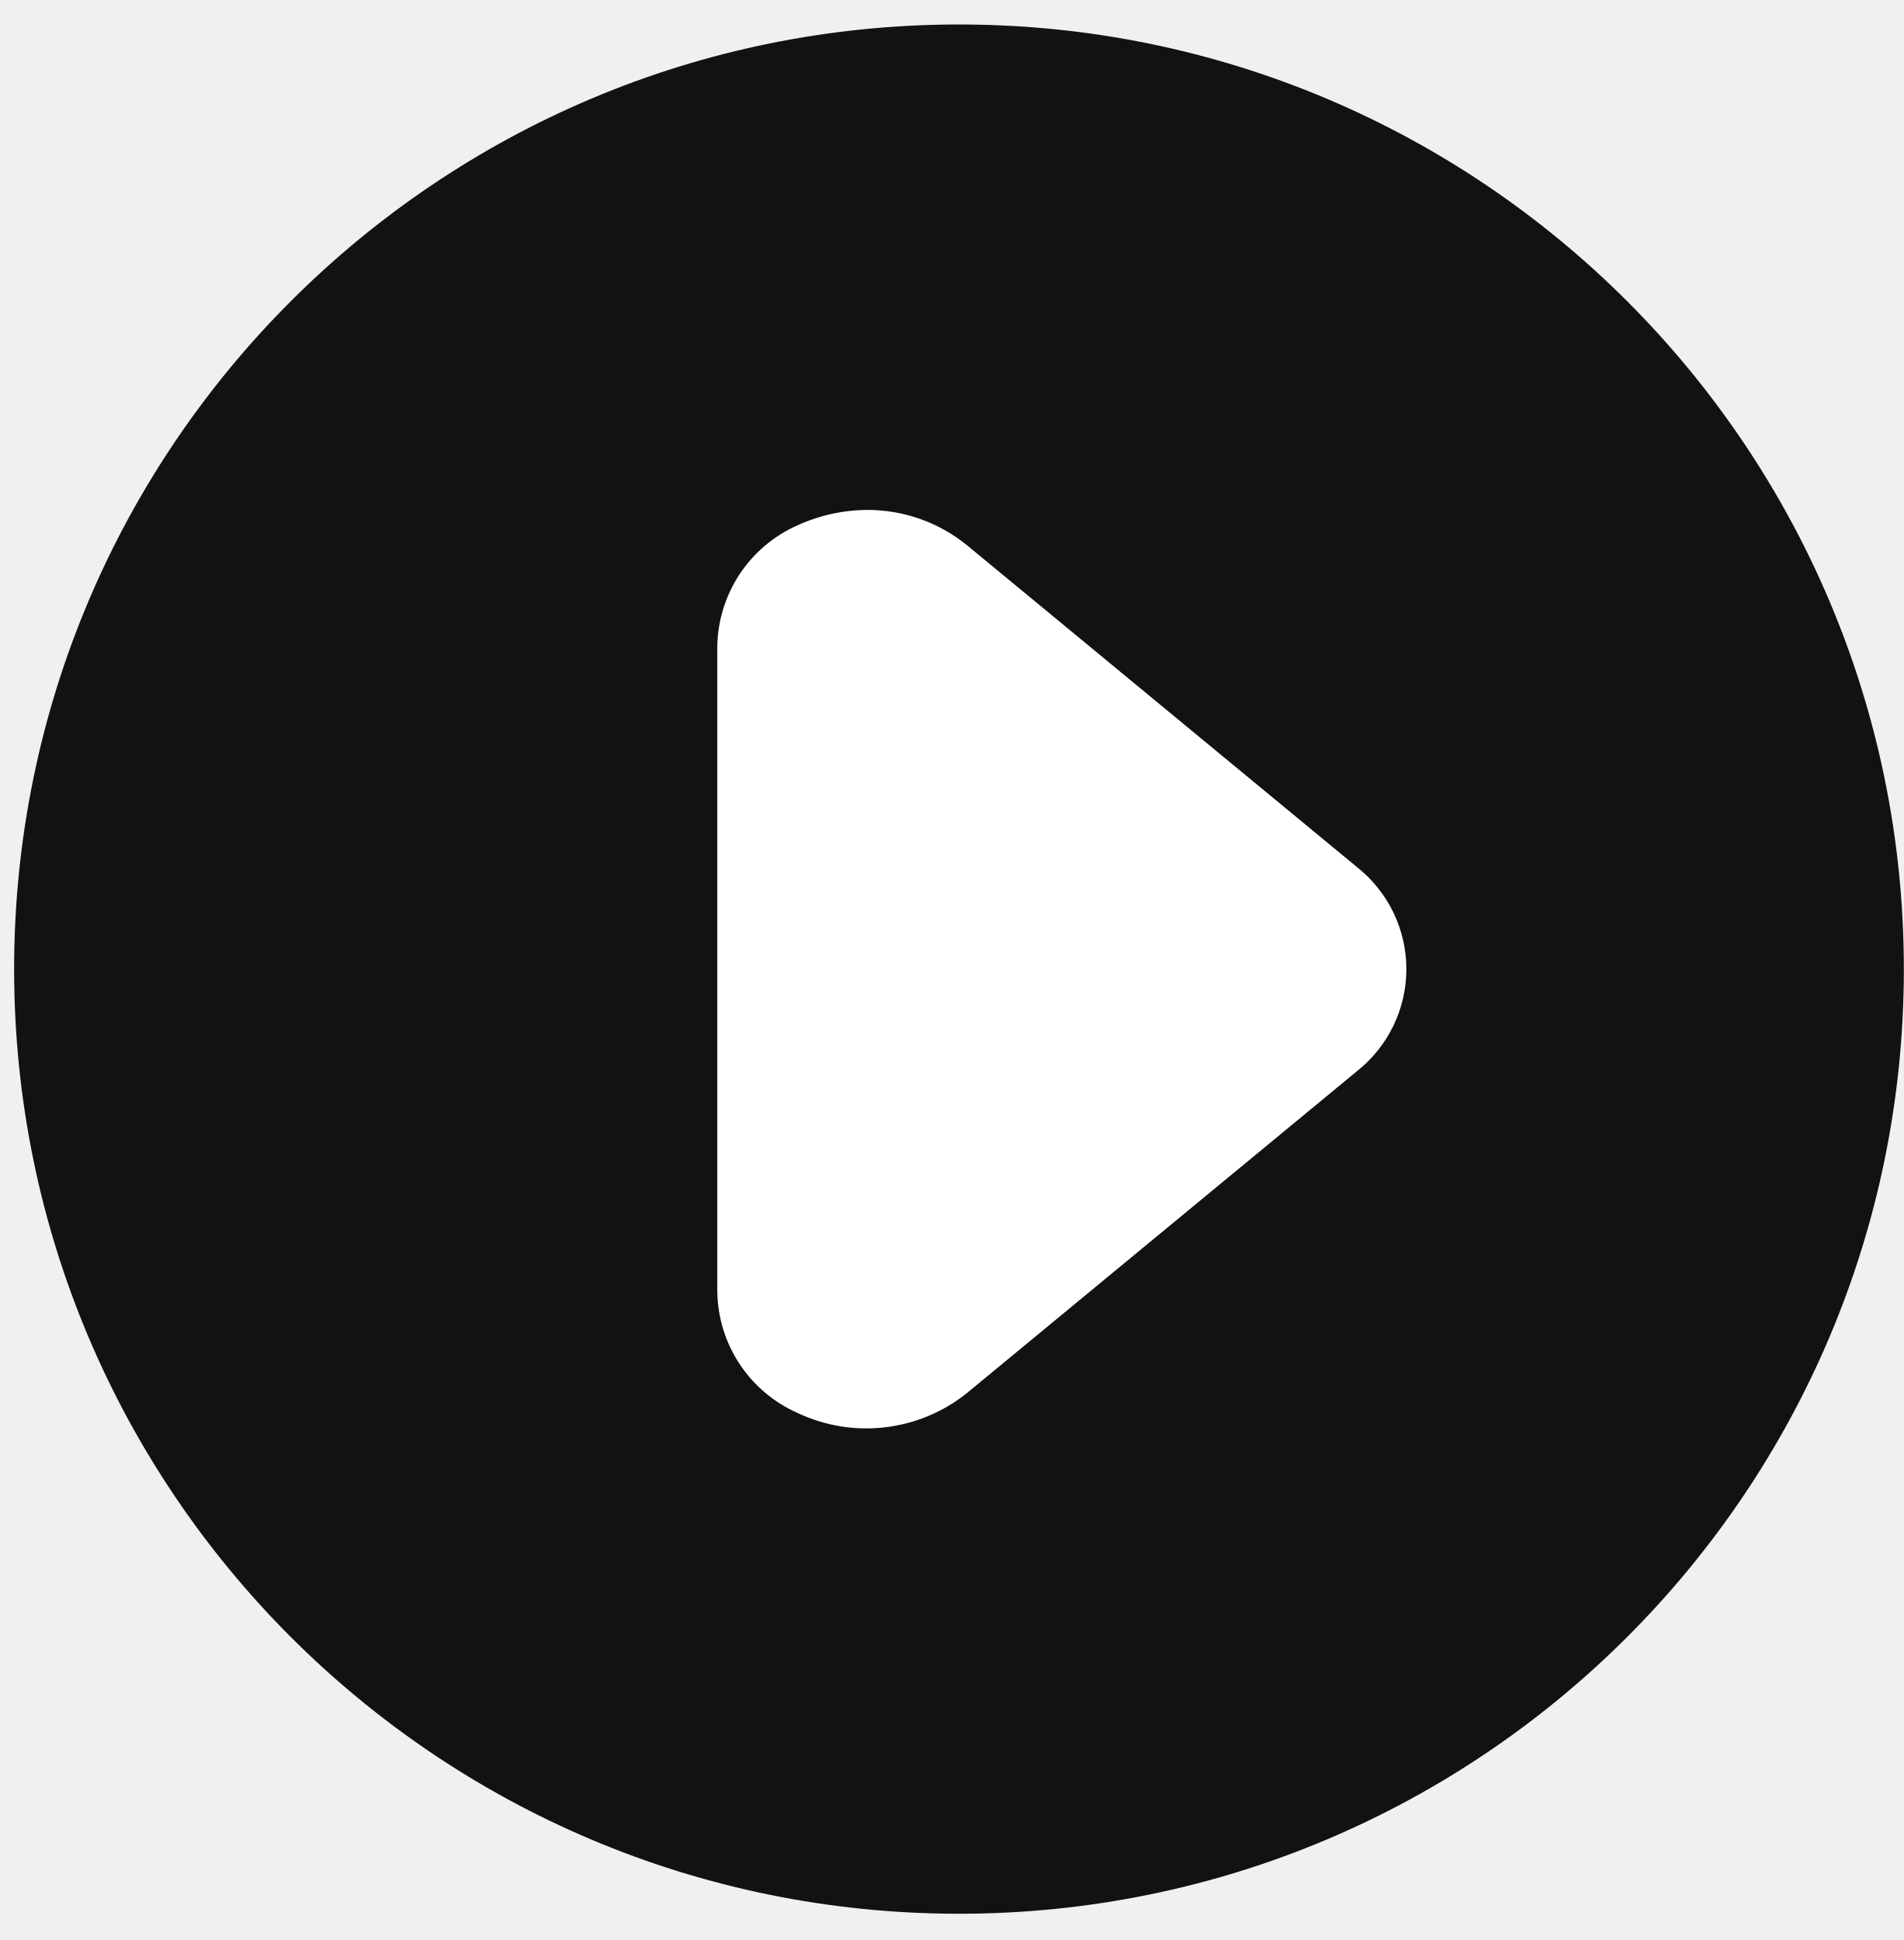
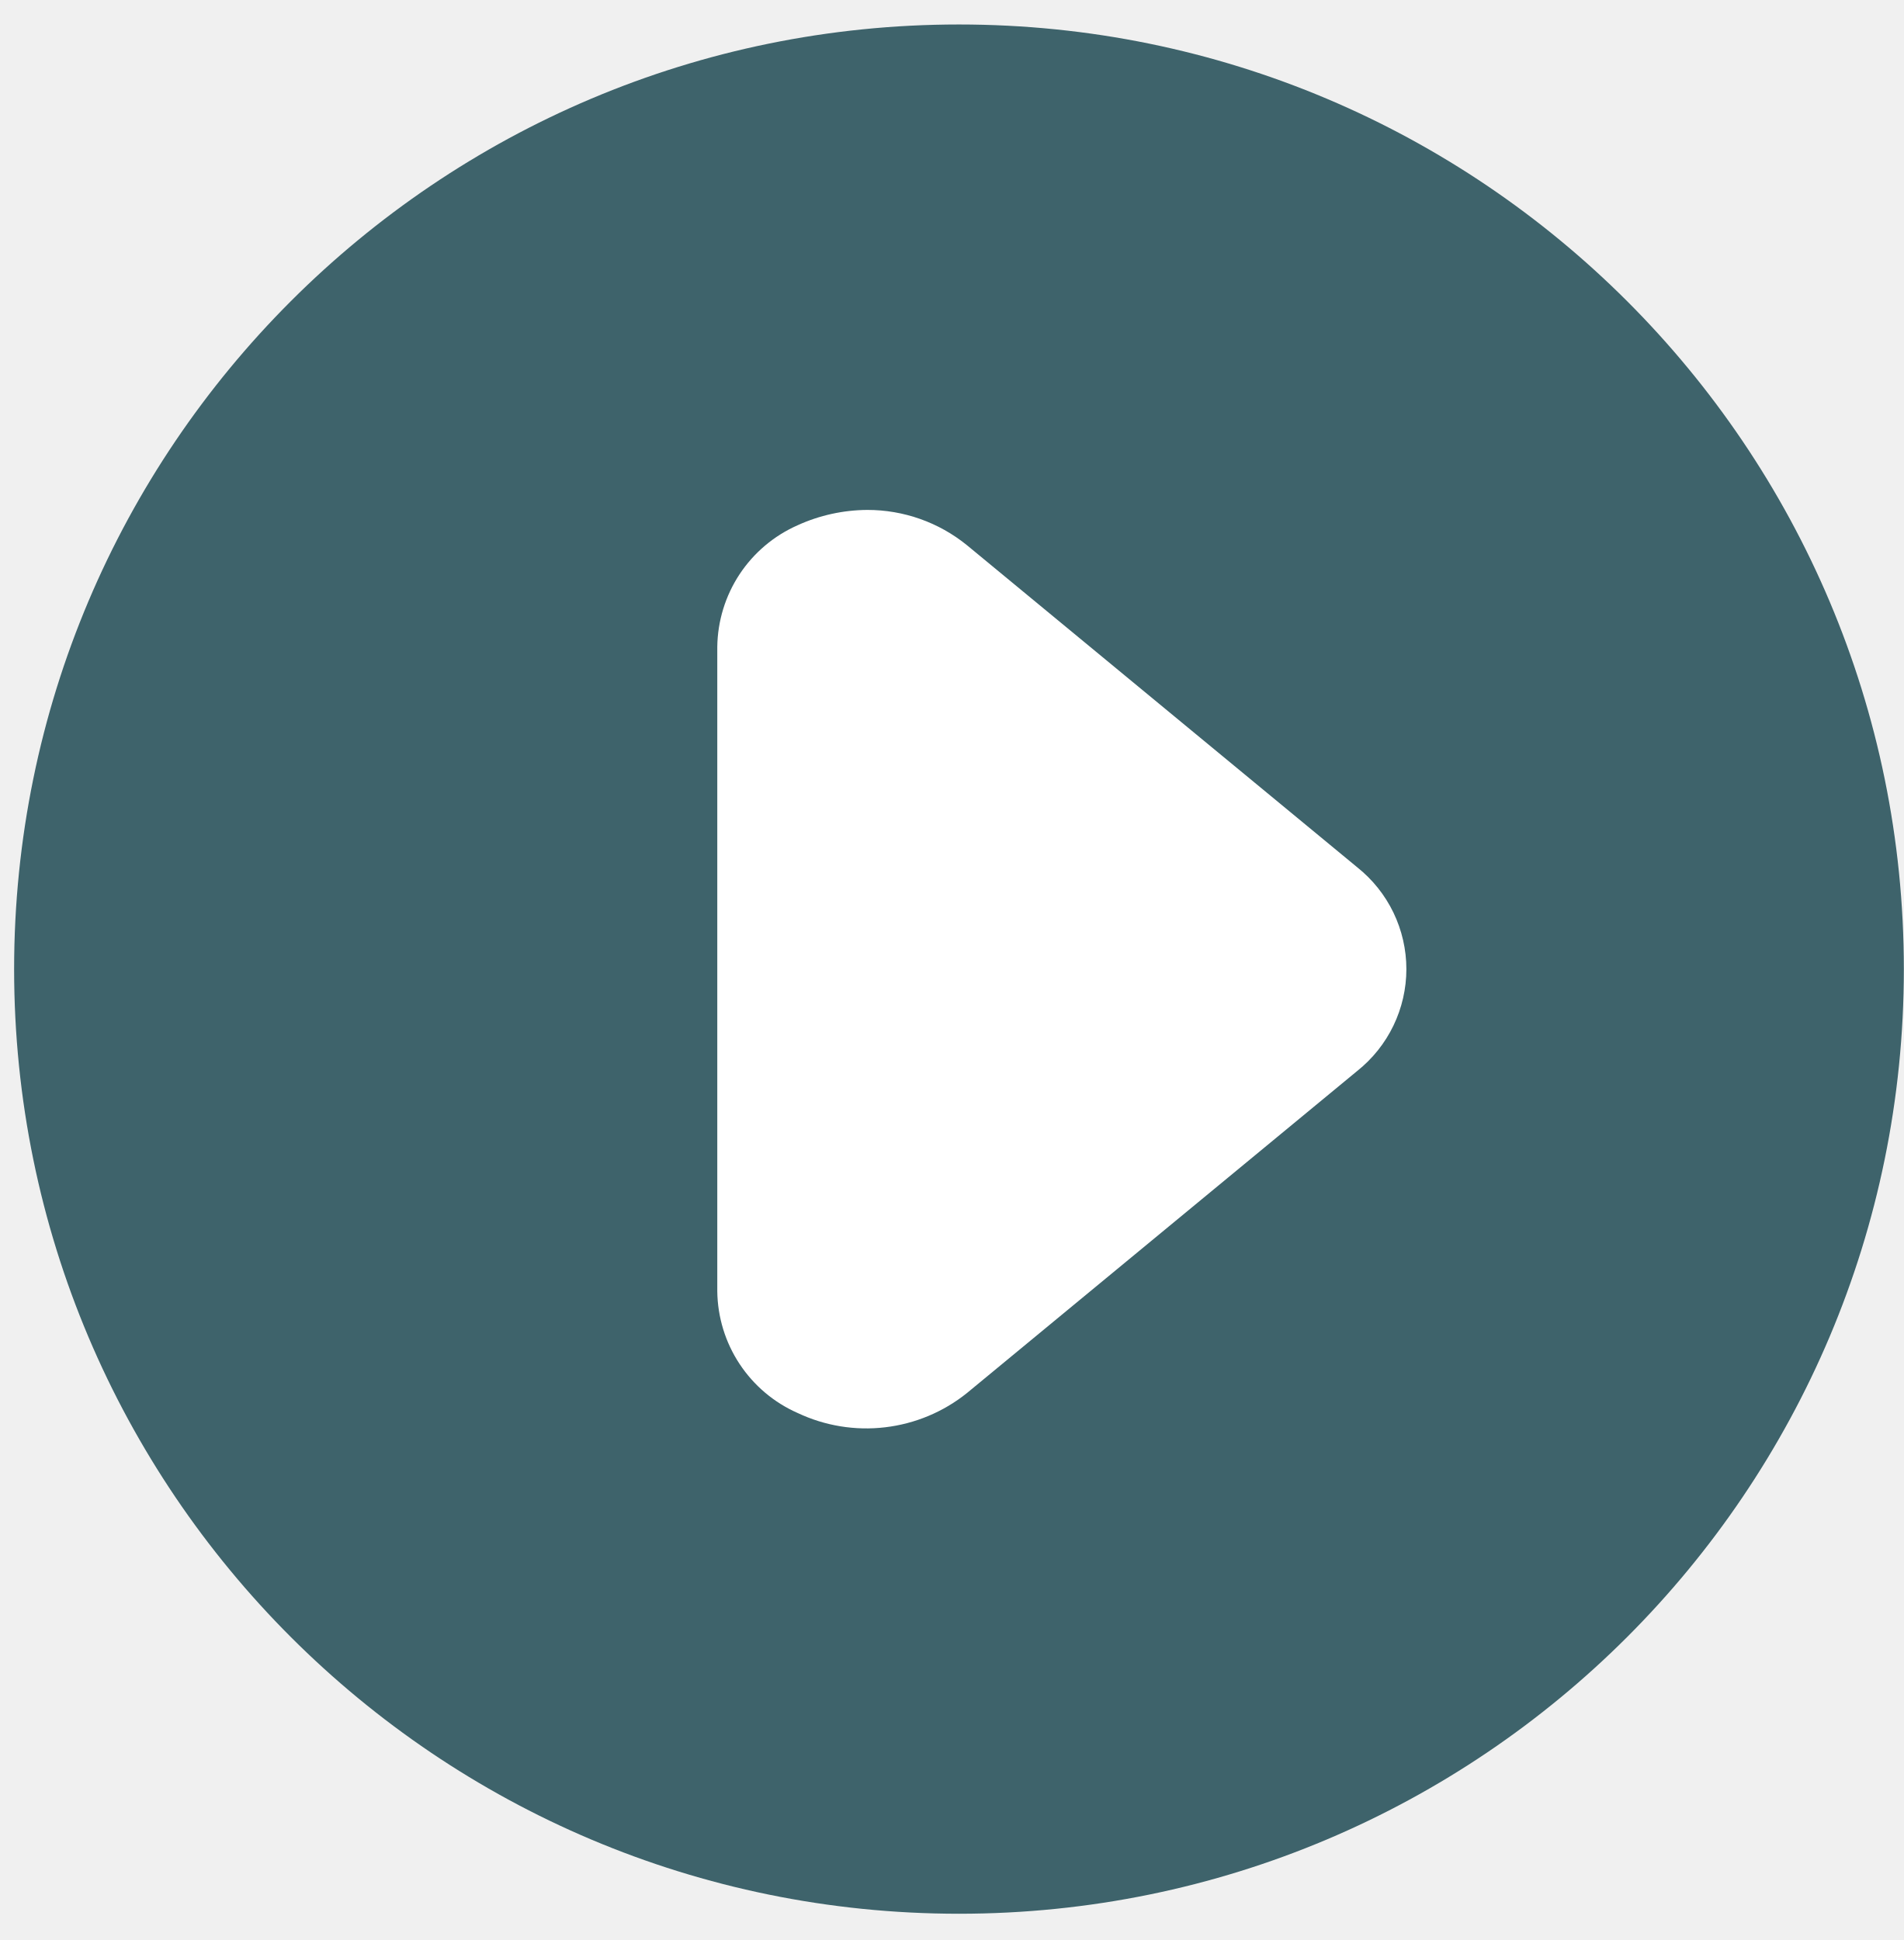
<svg xmlns="http://www.w3.org/2000/svg" width="52" height="53" viewBox="0 0 52 53" fill="none">
-   <circle cx="26.193" cy="26.476" r="25.807" transform="rotate(-180 26.1928 26.4759)" fill="#121212" />
+   <circle cx="26.193" cy="26.476" r="25.807" transform="rotate(-180 26.1928 26.4759)" fill="#3E636B" />
  <path d="M23.689 13.931C24.679 13.93 25.639 14.269 26.408 14.893L37.071 23.695C37.489 24.028 37.827 24.451 38.059 24.932C38.291 25.414 38.412 25.941 38.412 26.476C38.412 27.01 38.291 27.538 38.059 28.019C37.827 28.501 37.489 28.924 37.071 29.257L26.408 38.059C25.766 38.574 24.992 38.897 24.175 38.993C23.358 39.09 22.531 38.954 21.787 38.603C21.14 38.318 20.59 37.853 20.2 37.263C19.811 36.674 19.6 35.985 19.591 35.278L19.591 17.673C19.6 16.967 19.811 16.278 20.2 15.688C20.59 15.099 21.14 14.634 21.787 14.349C22.384 14.077 23.033 13.935 23.689 13.931Z" fill="white" />
</svg>
